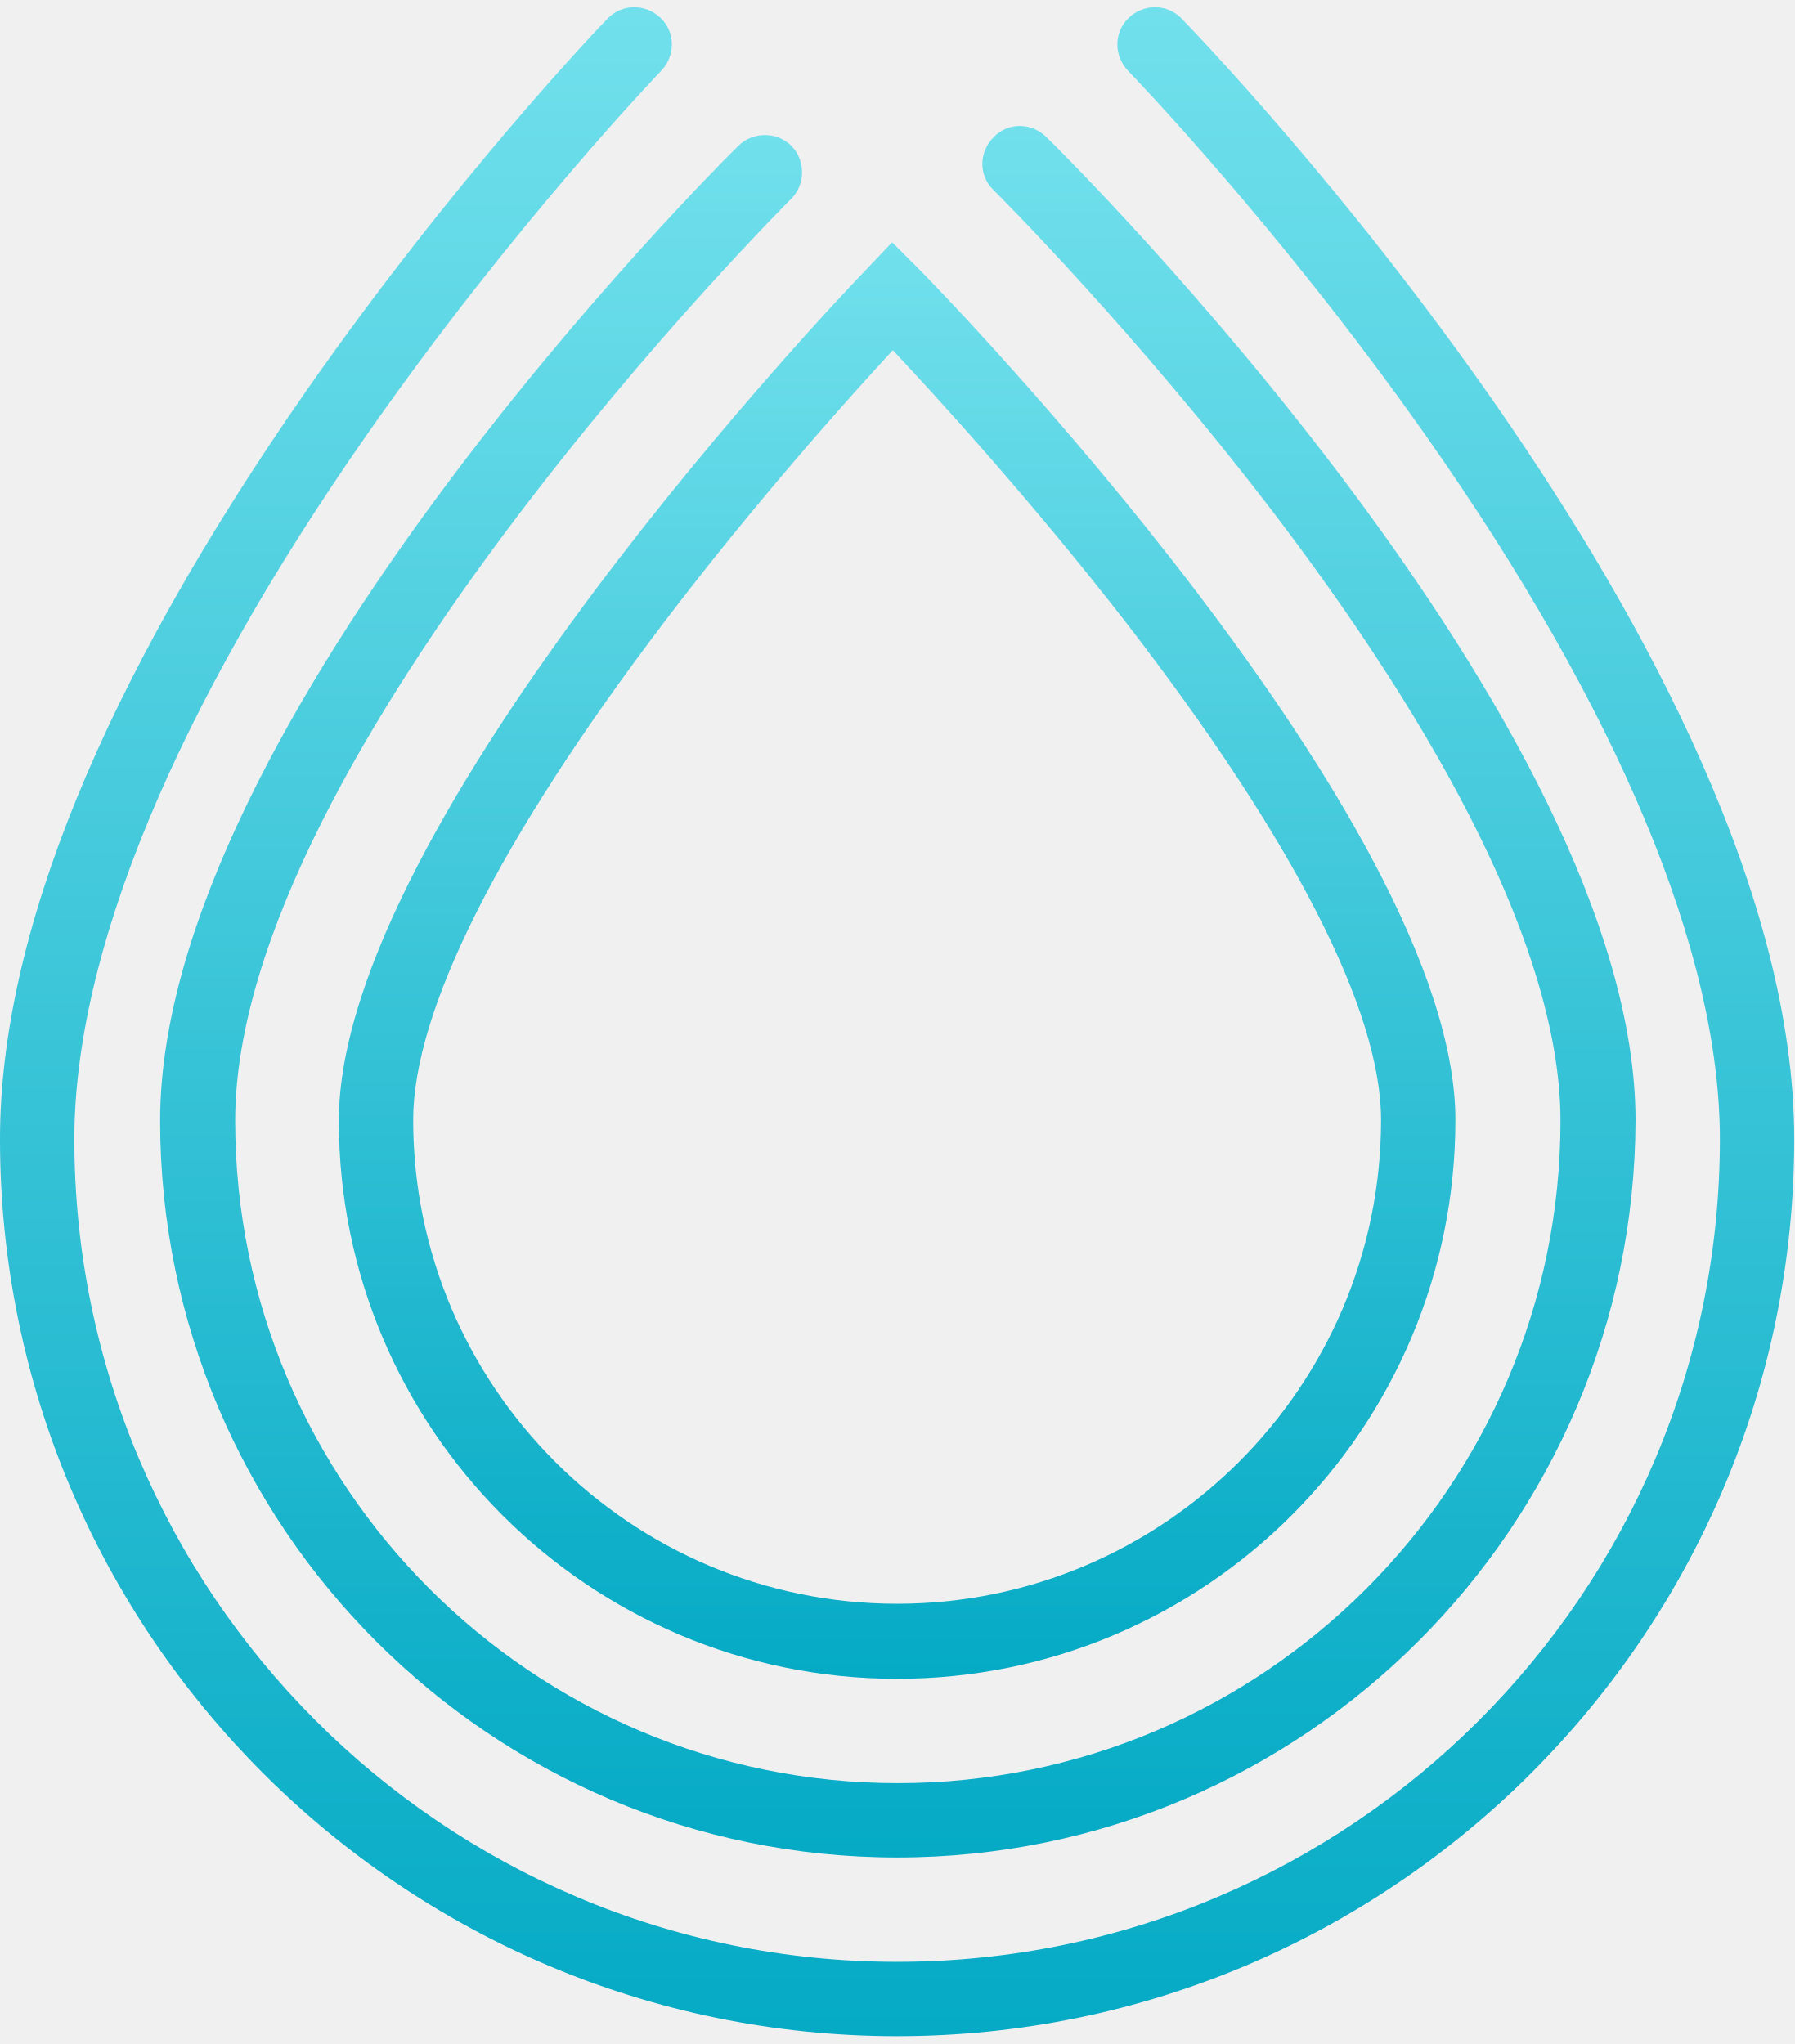
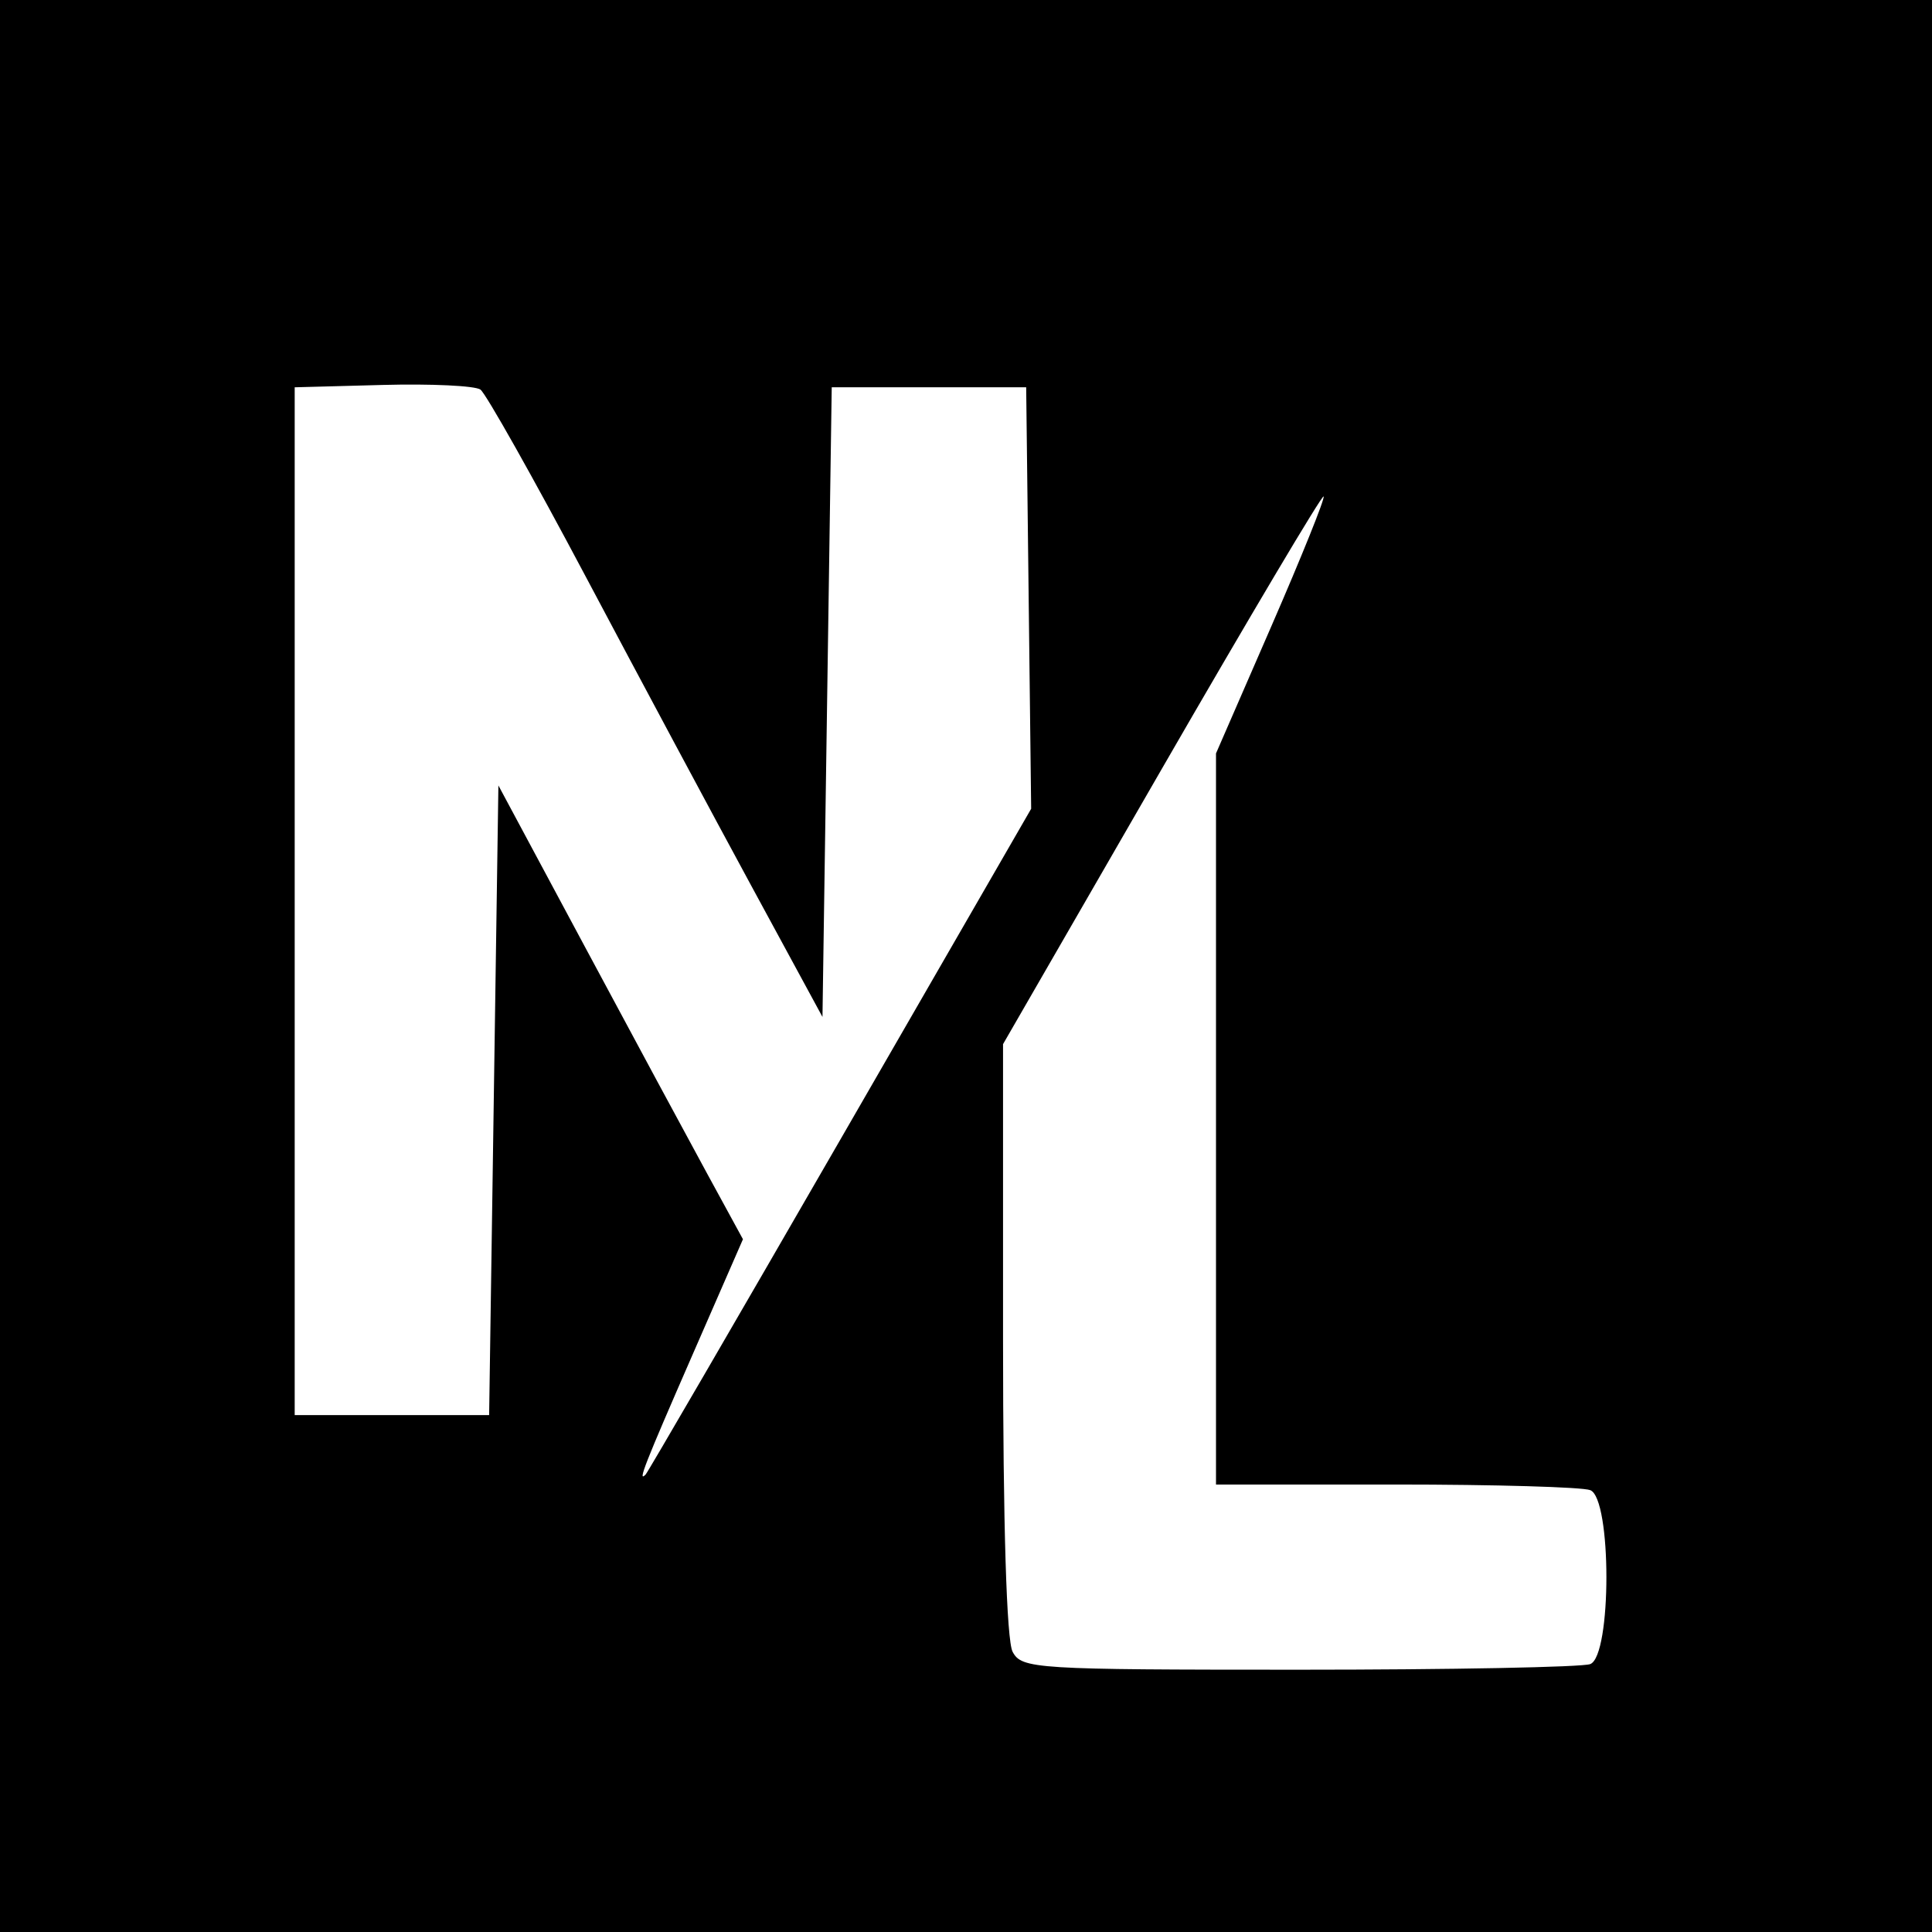
- <svg xmlns="http://www.w3.org/2000/svg" xmlns:xlink="http://www.w3.org/1999/xlink" enable-background="new 0 0 251 286" viewBox="0 0 251 286">
-   <linearGradient id="a">
-     <stop offset="0" stop-color="#05aac5" />
-     <stop offset="1" stop-color="#71e0ec" />
-   </linearGradient>
-   <linearGradient id="b" gradientUnits="userSpaceOnUse" x1="125.5" x2="125.5" xlink:href="#a" y1="234.933" y2="33.95" />
-   <linearGradient id="c" gradientUnits="userSpaceOnUse" x1="125.5" x2="125.5" xlink:href="#a" y1="259.886" y2="17.691" />
-   <linearGradient id="d" gradientUnits="userSpaceOnUse" x1="125.5" x2="125.5" xlink:href="#a" y1="284.873" y2=".999" />
-   <path d="m125.5 234.9c-43.1 0-78.1-35-78.1-78.1 0-41.9 70.7-115.9 73.7-119l3.7-3.9 3.8 3.8c3.1 3.1 75 77.1 75 119 0 43.2-35 78.2-78.1 78.2zm-.6-185.9c-6.2 6.7-19.2 21.2-32.1 38.2-22.9 30.2-35 54.2-35 69.5 0 37.3 30.4 67.7 67.7 67.7s67.7-30.4 67.7-67.7c0-15.3-12.3-39.3-35.6-69.5-13.1-16.9-26.4-31.5-32.7-38.2z" fill="url(#b)" />
-   <path d="m125.5 259.9c-56.9 0-103.1-46.3-103.1-103.1 0-55.6 77.6-133.2 80.9-136.4 2-2 5.4-2 7.4 0s2 5.4 0 7.4c-.8.8-77.8 77.8-77.8 129 0 51.1 41.6 92.7 92.7 92.7s92.7-41.6 92.7-92.7c0-21-13.6-50-39.4-84.1-19.8-26.1-39.7-45.9-39.9-46.1-2.1-2-2.1-5.3 0-7.4 2-2.1 5.3-2.1 7.4 0 3.4 3.3 82.4 81.9 82.4 137.6-.2 56.8-46.4 103.1-103.3 103.1z" fill="url(#c)" />
-   <path d="m125.5 284.9c-69.2 0-125.5-56.3-125.5-125.5 0-28.6 14.4-63.8 42.7-104.5 20.9-30 41.4-51.4 42.3-52.3 2-2.1 5.3-2.1 7.4-.1s2.1 5.3.1 7.4c-.2.2-20.9 21.8-41.3 51.1-26.7 38.3-40.8 72.3-40.8 98.4 0 63.4 51.6 115.1 115.1 115.1s115.1-51.6 115.1-115.1c0-26.1-14.2-60.1-41.1-98.4-20.6-29.3-41.5-50.9-41.7-51.1-2-2.1-2-5.4.1-7.4s5.4-2 7.4.1c3.5 3.6 85.7 89 85.7 156.8 0 69.2-56.3 125.5-125.5 125.5z" fill="url(#d)" />
+ <svg xmlns="http://www.w3.org/2000/svg" version="1.1" id="svg854" width="208.655" height="208.655" viewBox="0 0 208.655 208.655">
+   <defs id="defs858" />
+   <g id="g860" transform="translate(-96.6033,-95.18416)">
+     <path style="fill:#000000;stroke-width:0.522" d="M 96.603,199.512 V 95.184 H 200.931 305.258 V 199.512 303.839 H 200.931 96.603 Z" id="path944" />
+     <path style="fill:#ffffff" d="m 187.353,218.271 20.615,-35.741 -0.269,-22.759 -0.269,-22.759 h -10.5 -10.5 l -0.5,34 -0.5,34 -7.599,-14 c -4.18,-7.7 -12.253,-22.775 -17.941,-33.5 -5.688,-10.725 -10.818,-19.839 -11.401,-20.254 -0.583,-0.415 -5.334,-0.64 -10.559,-0.5 l -9.5,0.254 v 55.5 55.5 h 10.5 10.5 l 0.5,-34 0.5,-34 9.384,17.5 c 5.161,9.625 11.104,20.652 13.206,24.505 l 3.822,7.005 -5.455,12.495 c -5.214,11.943 -5.959,13.847 -5.053,12.912 0.222,-0.229 9.68,-16.5 21.019,-36.158 z" id="path1404" />
+     <path style="fill:#ffffff" d="m 268.349,274.905 c 2.326,-0.893 2.326,-17.893 0,-18.786 -0.87,-0.334 -10.32,-0.607 -21,-0.607 h -19.418 v -39.48 -39.48 l 5.97,-13.717 c 3.283,-7.544 5.826,-13.86 5.651,-14.035 -0.175,-0.175 -8.037,13.062 -17.47,29.416 l -17.151,29.735 v 31.846 c 0,20.04 0.384,32.563 1.035,33.781 0.988,1.846 2.397,1.934 30.918,1.934 16.436,0 30.595,-0.273 31.465,-0.607 z" id="path1402" />
+   </g>
</svg>
